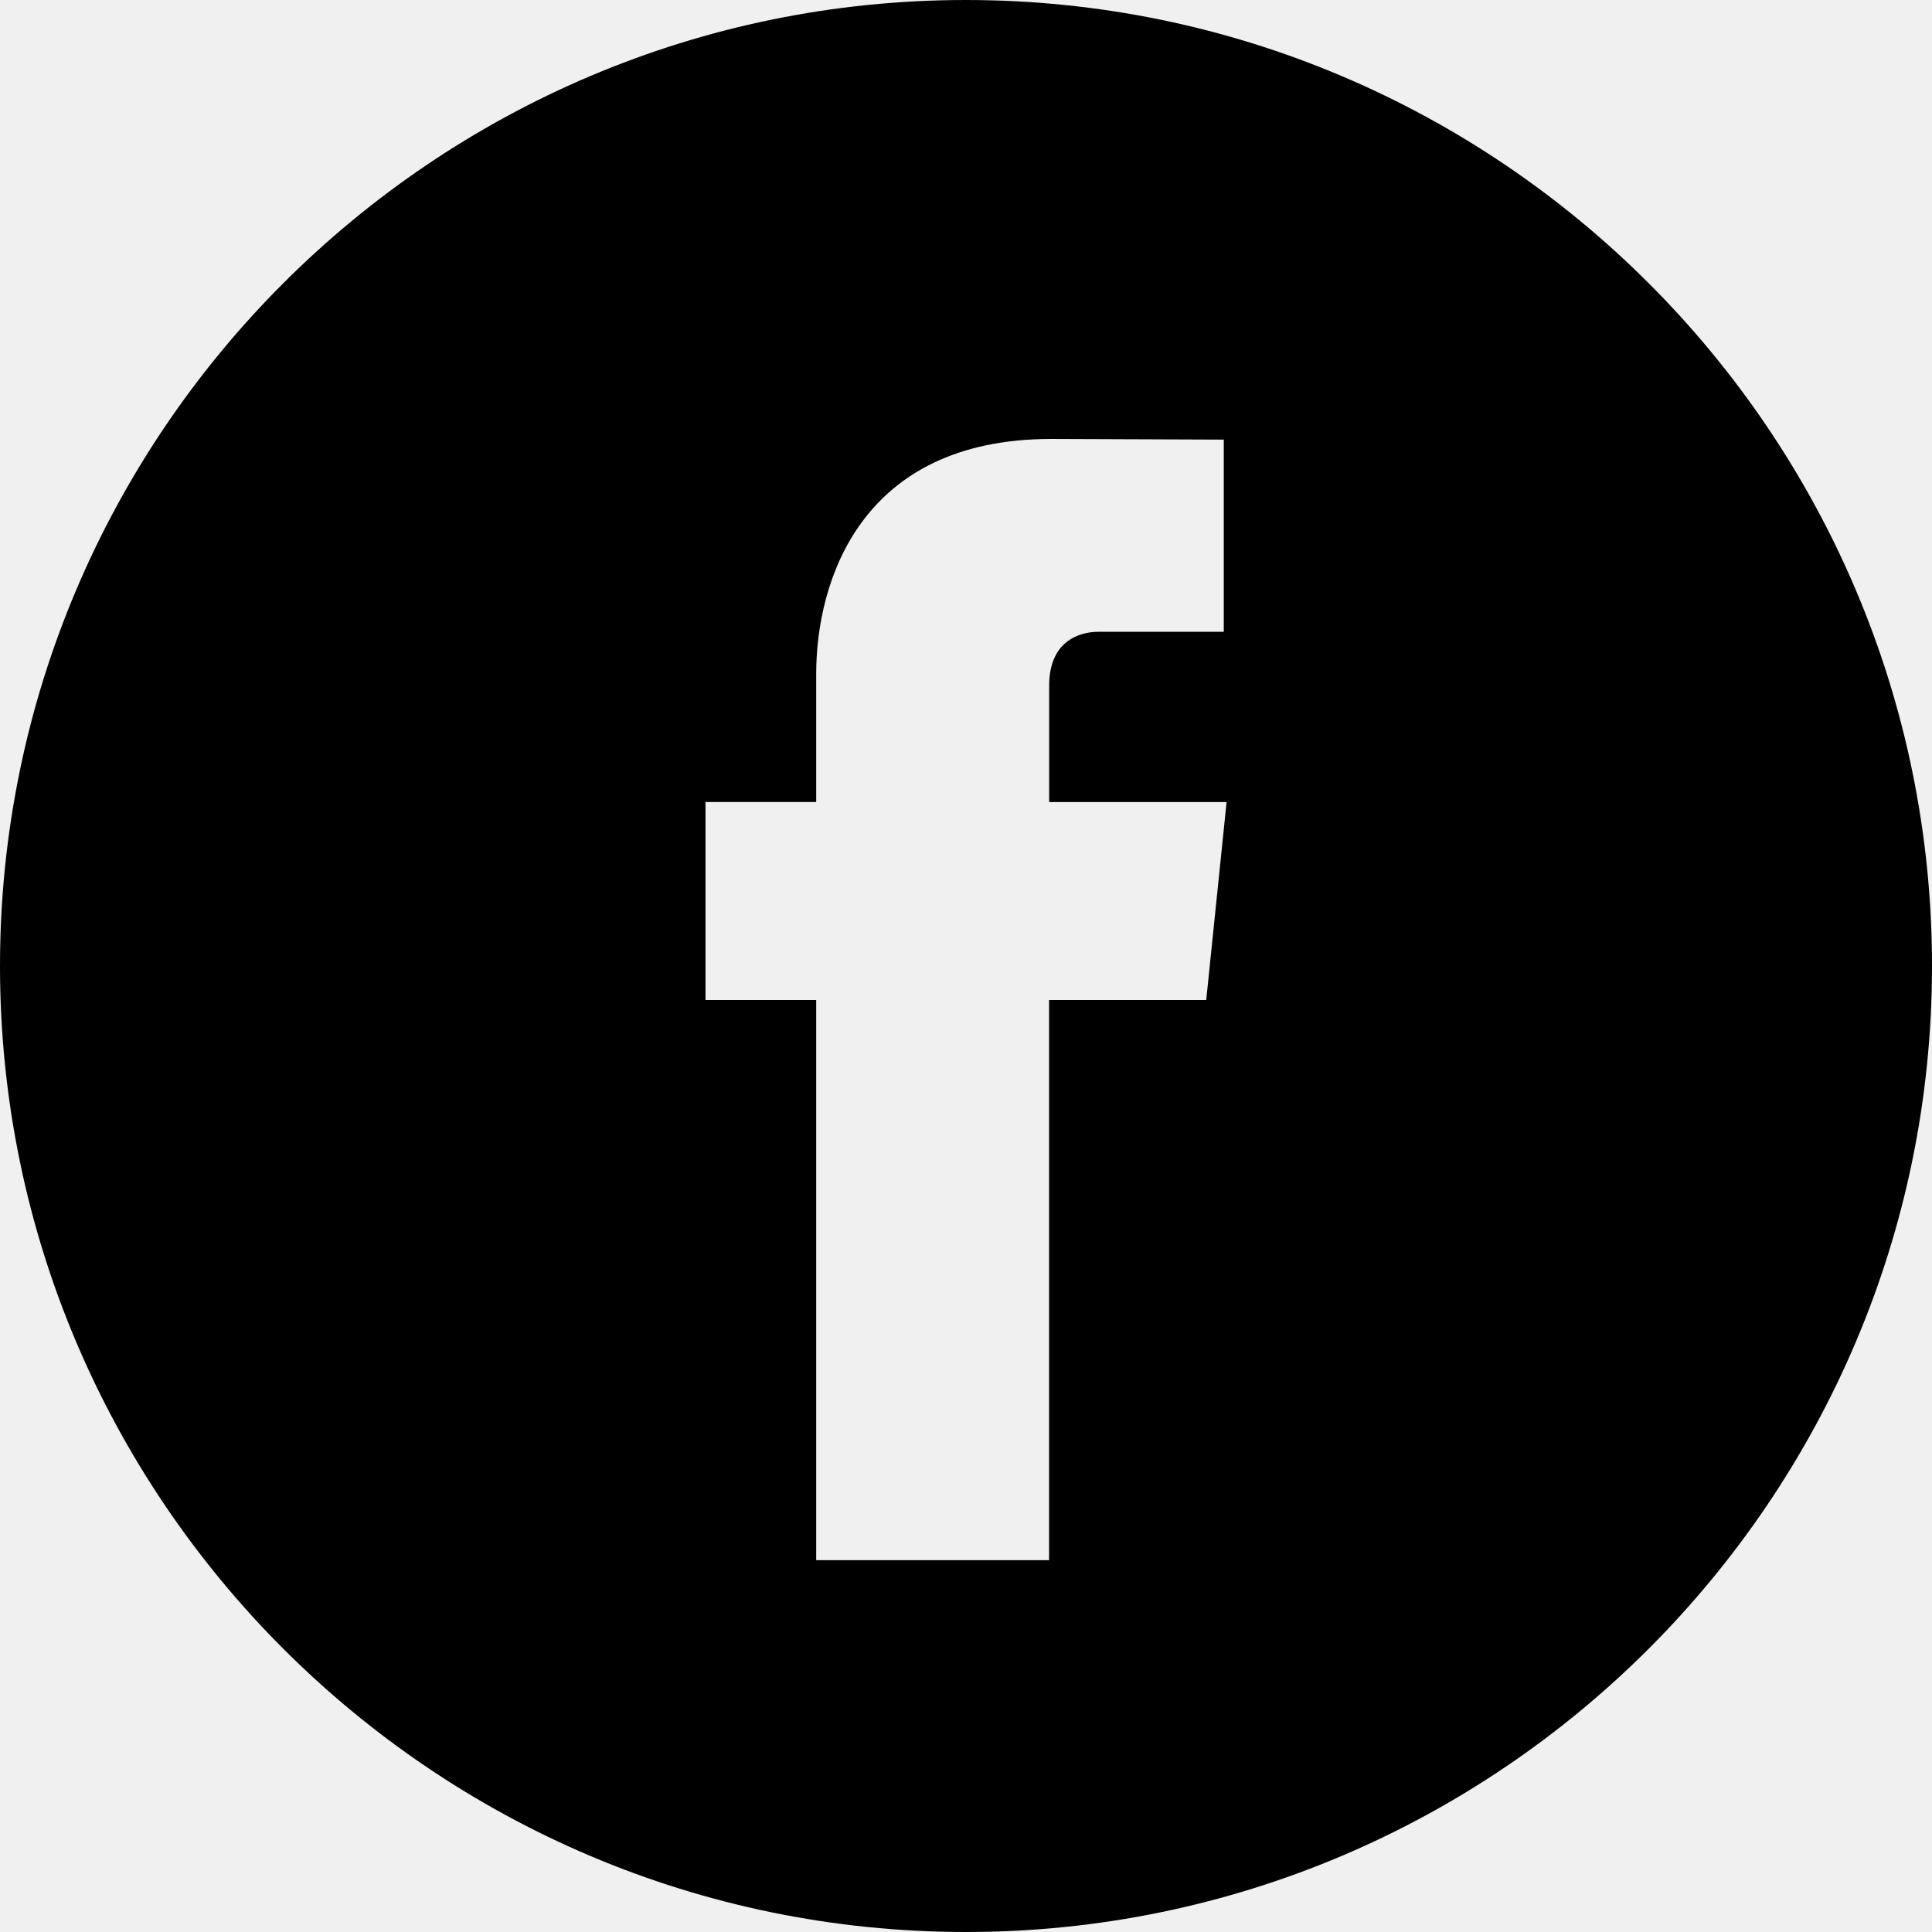
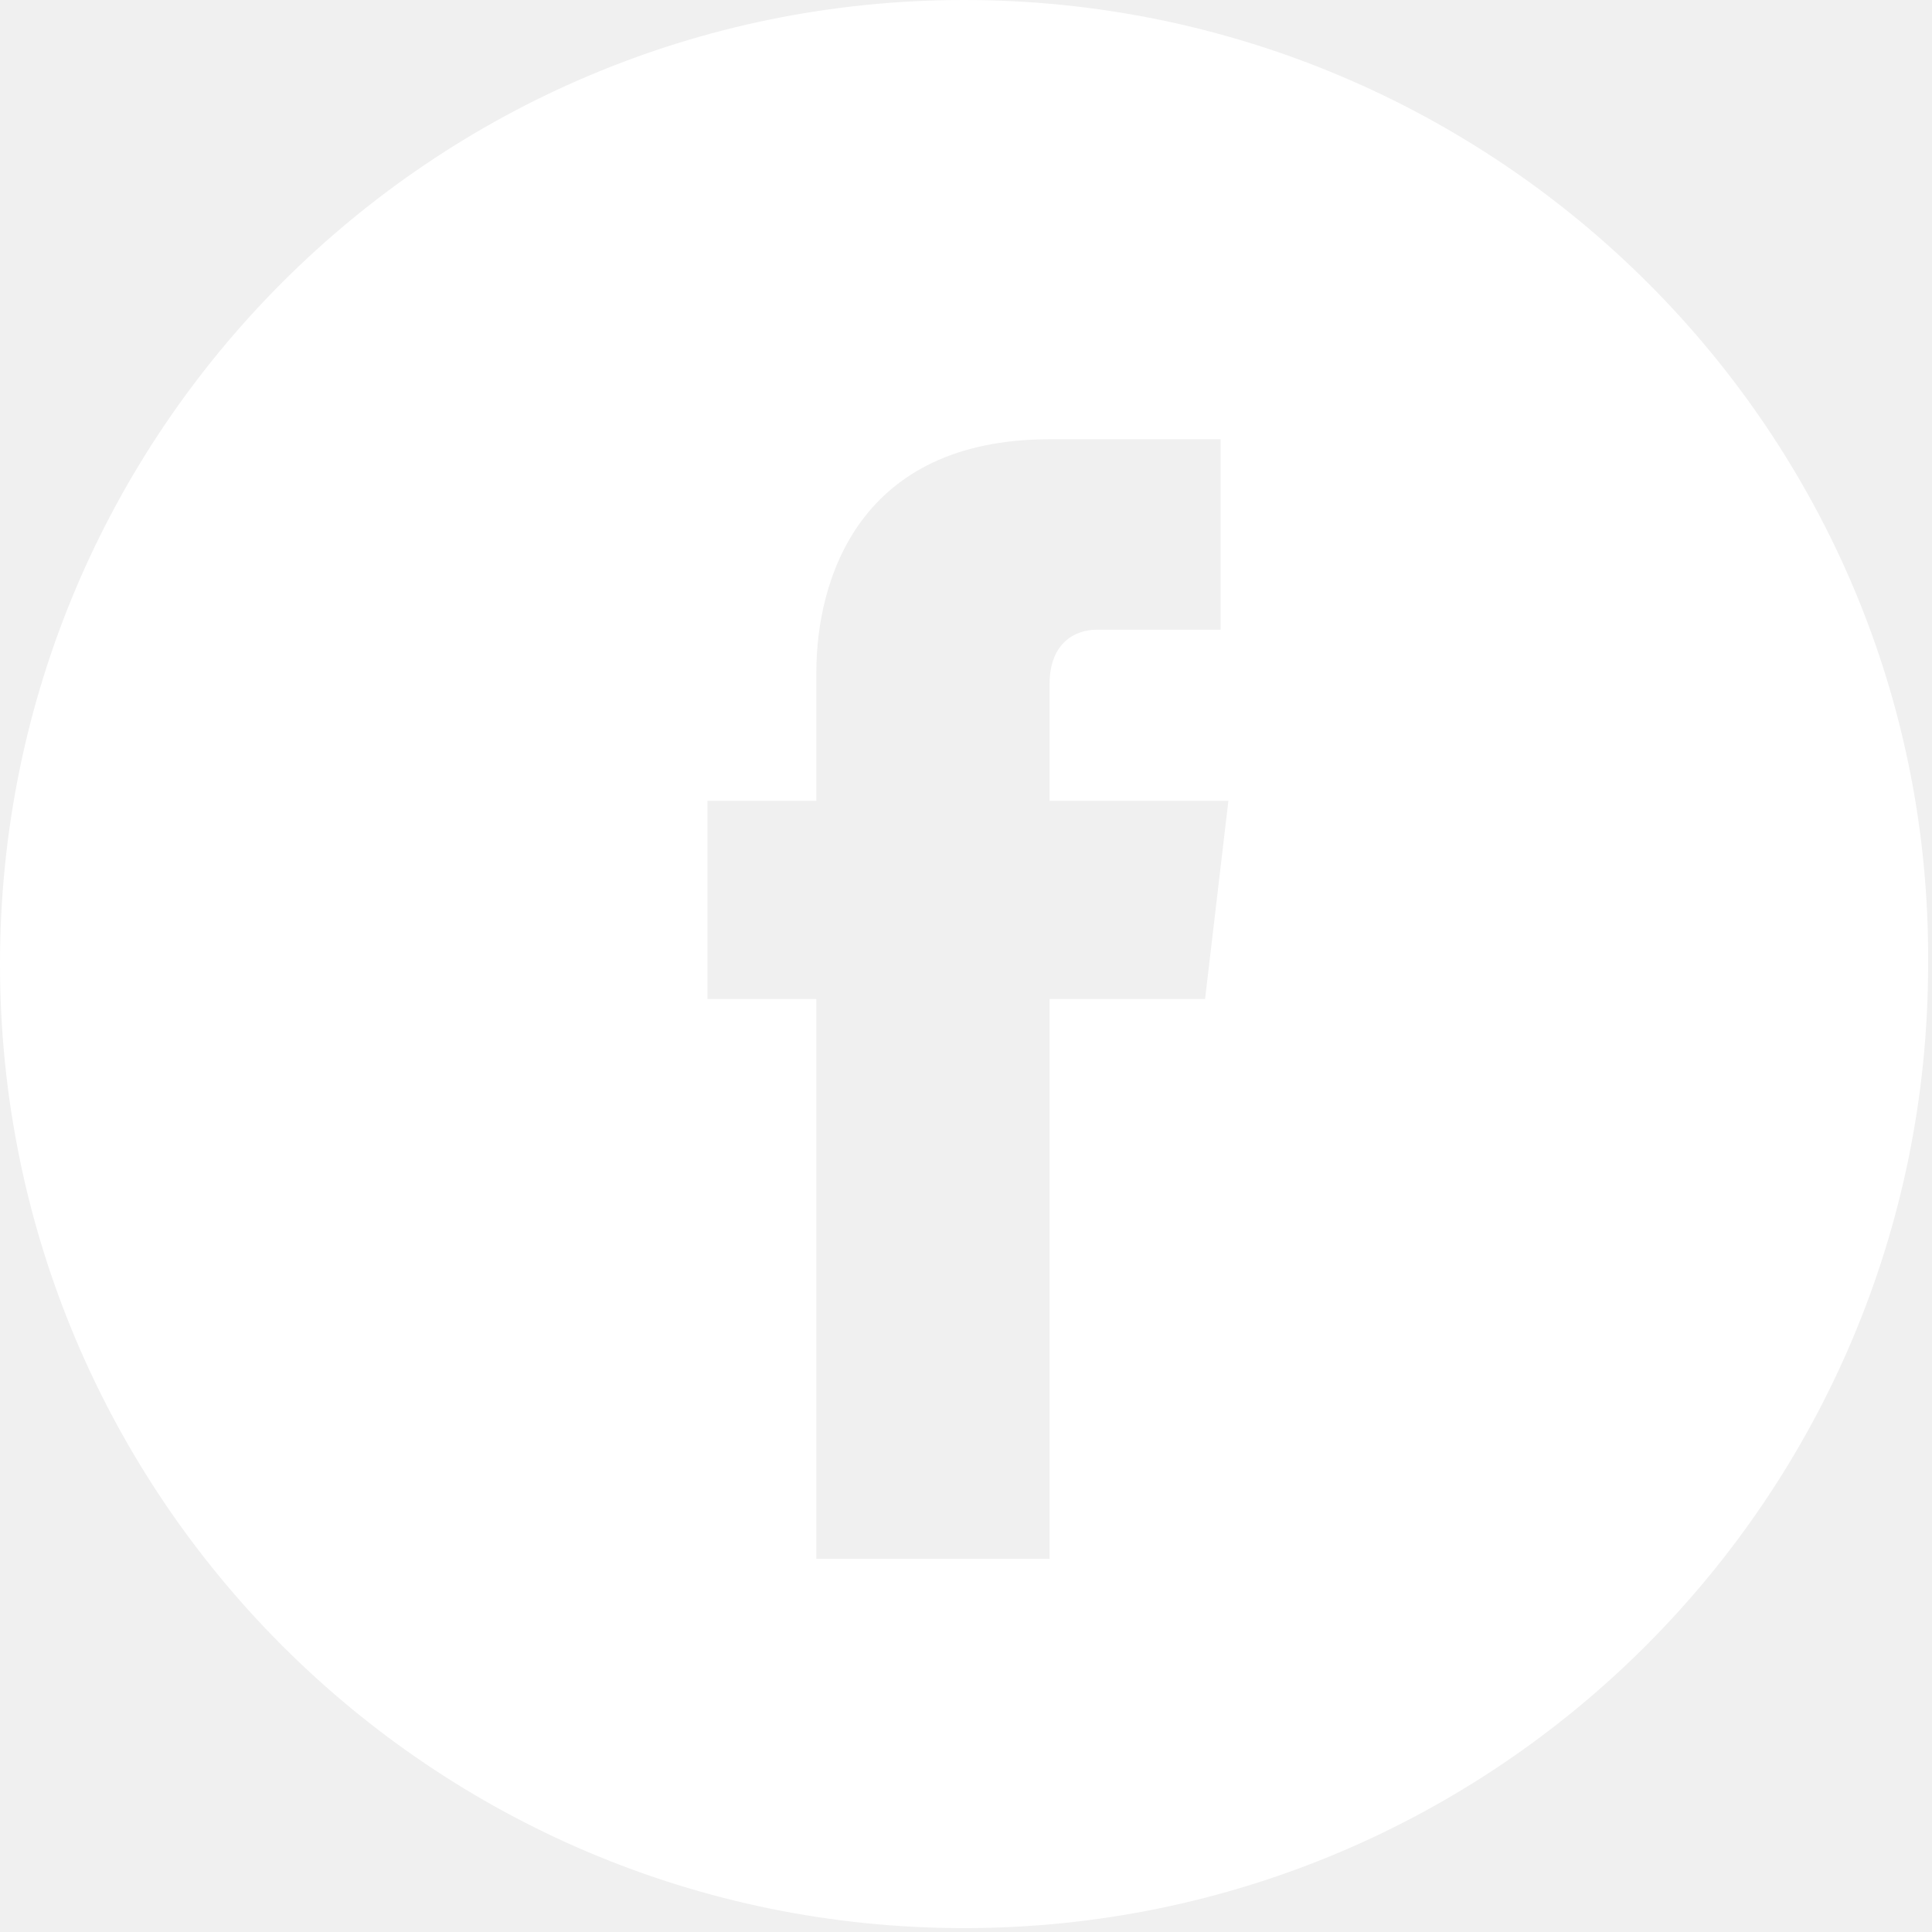
- <svg xmlns="http://www.w3.org/2000/svg" version="1.1" id="Capa_1" x="0px" y="0px" width="49.652px" height="49.652px" viewBox="0 0 49.652 49.652" style="enable-background:new 0 0 49.652 49.652;" xml:space="preserve">
-   <path class="a" d="M24.826,0C11.137,0,0,11.137,0,24.826c0,13.688,11.137,24.826,24.826,24.826c13.688,0,24.826-11.138,24.826-24.826    C49.652,11.137,38.516,0,24.826,0z M31,25.7h-4.039c0,6.453,0,14.396,0,14.396h-5.985c0,0,0-7.866,0-14.396h-2.845v-5.088h2.845    v-3.291c0-2.357,1.12-6.04,6.04-6.04l4.435,0.017v4.939c0,0-2.695,0-3.219,0c-0.524,0-1.269,0.262-1.269,1.386v2.99h4.56L31,25.7z    " />
+ <svg xmlns="http://www.w3.org/2000/svg" version="1.1" id="Capa_1" x="0px" y="0px" viewBox="0 0 49.7 49.7" style="enable-background:new 0 0 49.7 49.7;" xml:space="preserve">
+   <style type="text/css">
+ 	.st0{fill:#FFFFFF;}
+ </style>
+   <g>
+     <g>
+       <path class="st0" d="M24.8,0C11.1,0,0,11.1,0,24.8c0,13.7,11.1,24.8,24.8,24.8c13.7,0,24.8-11.1,24.8-24.8    C49.7,11.1,38.5,0,24.8,0z M31,25.7h-4c0,6.5,0,14.4,0,14.4h-6c0,0,0-7.9,0-14.4h-2.8v-5.1H21v-3.3c0-2.4,1.1-6,6-6l4.4,0v4.9    c0,0-2.7,0-3.2,0S27,16.5,27,17.6v3h4.6L31,25.7z" />
+     </g>
+   </g>
</svg>
